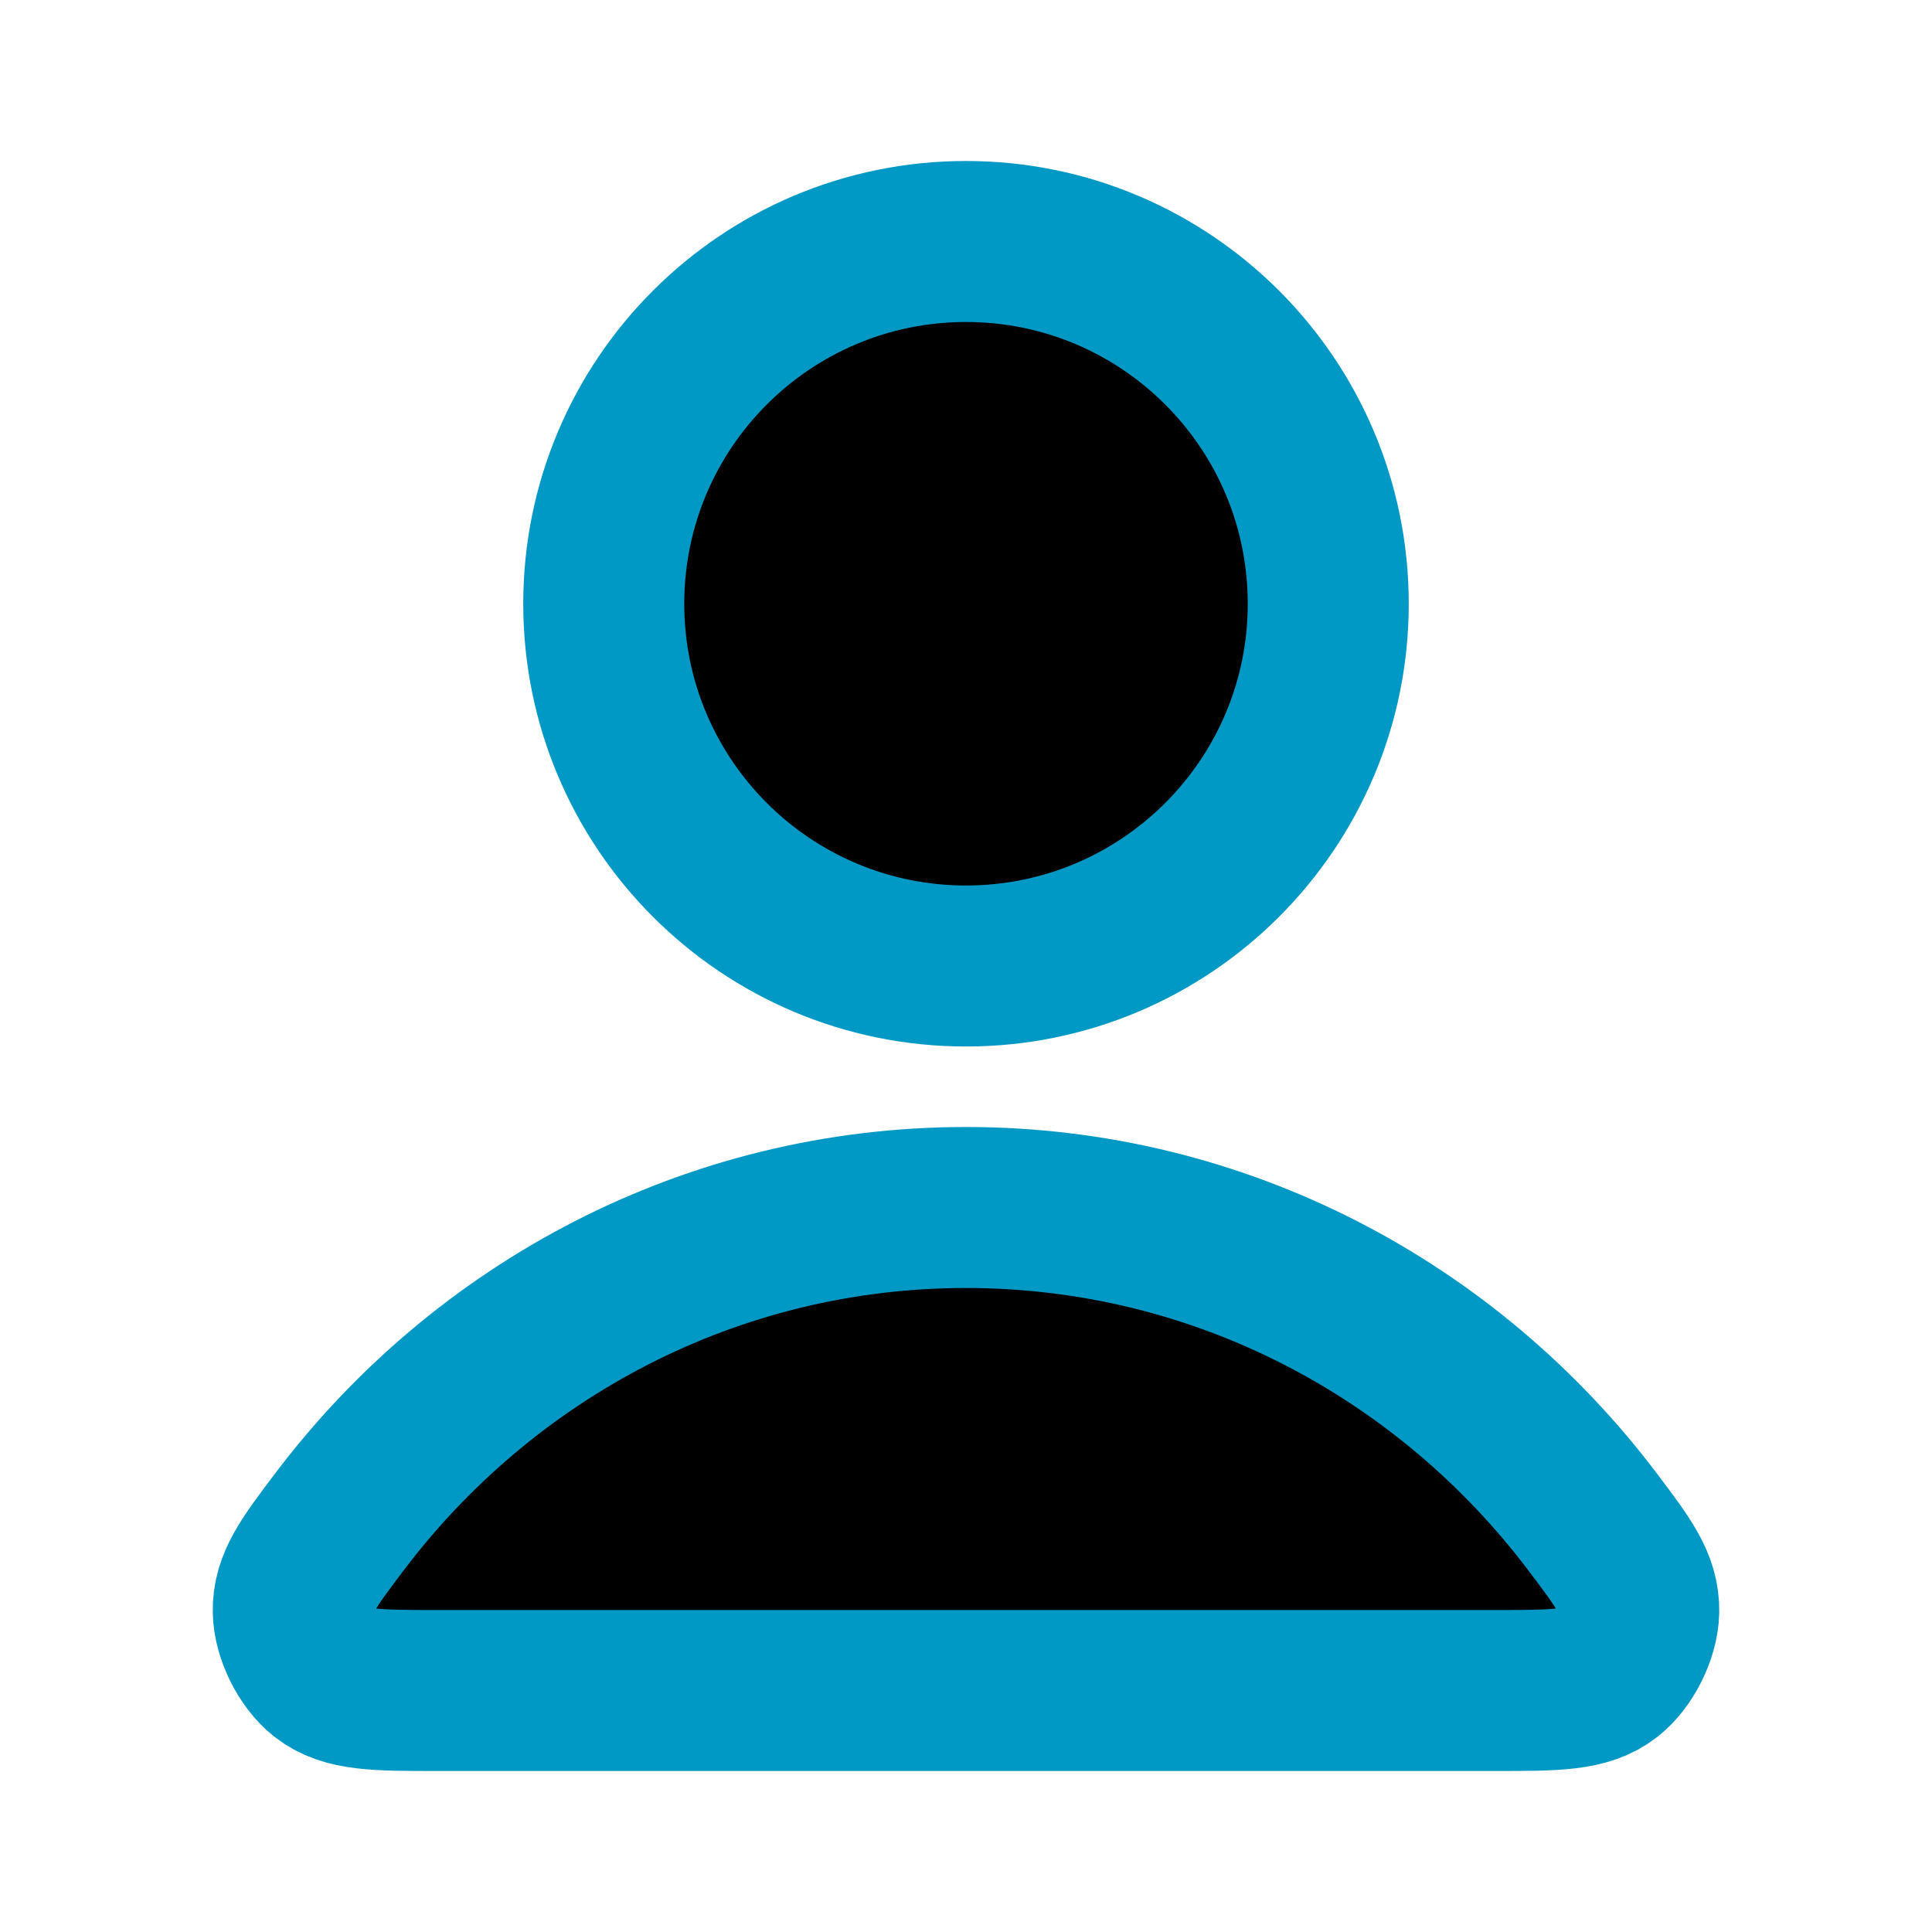
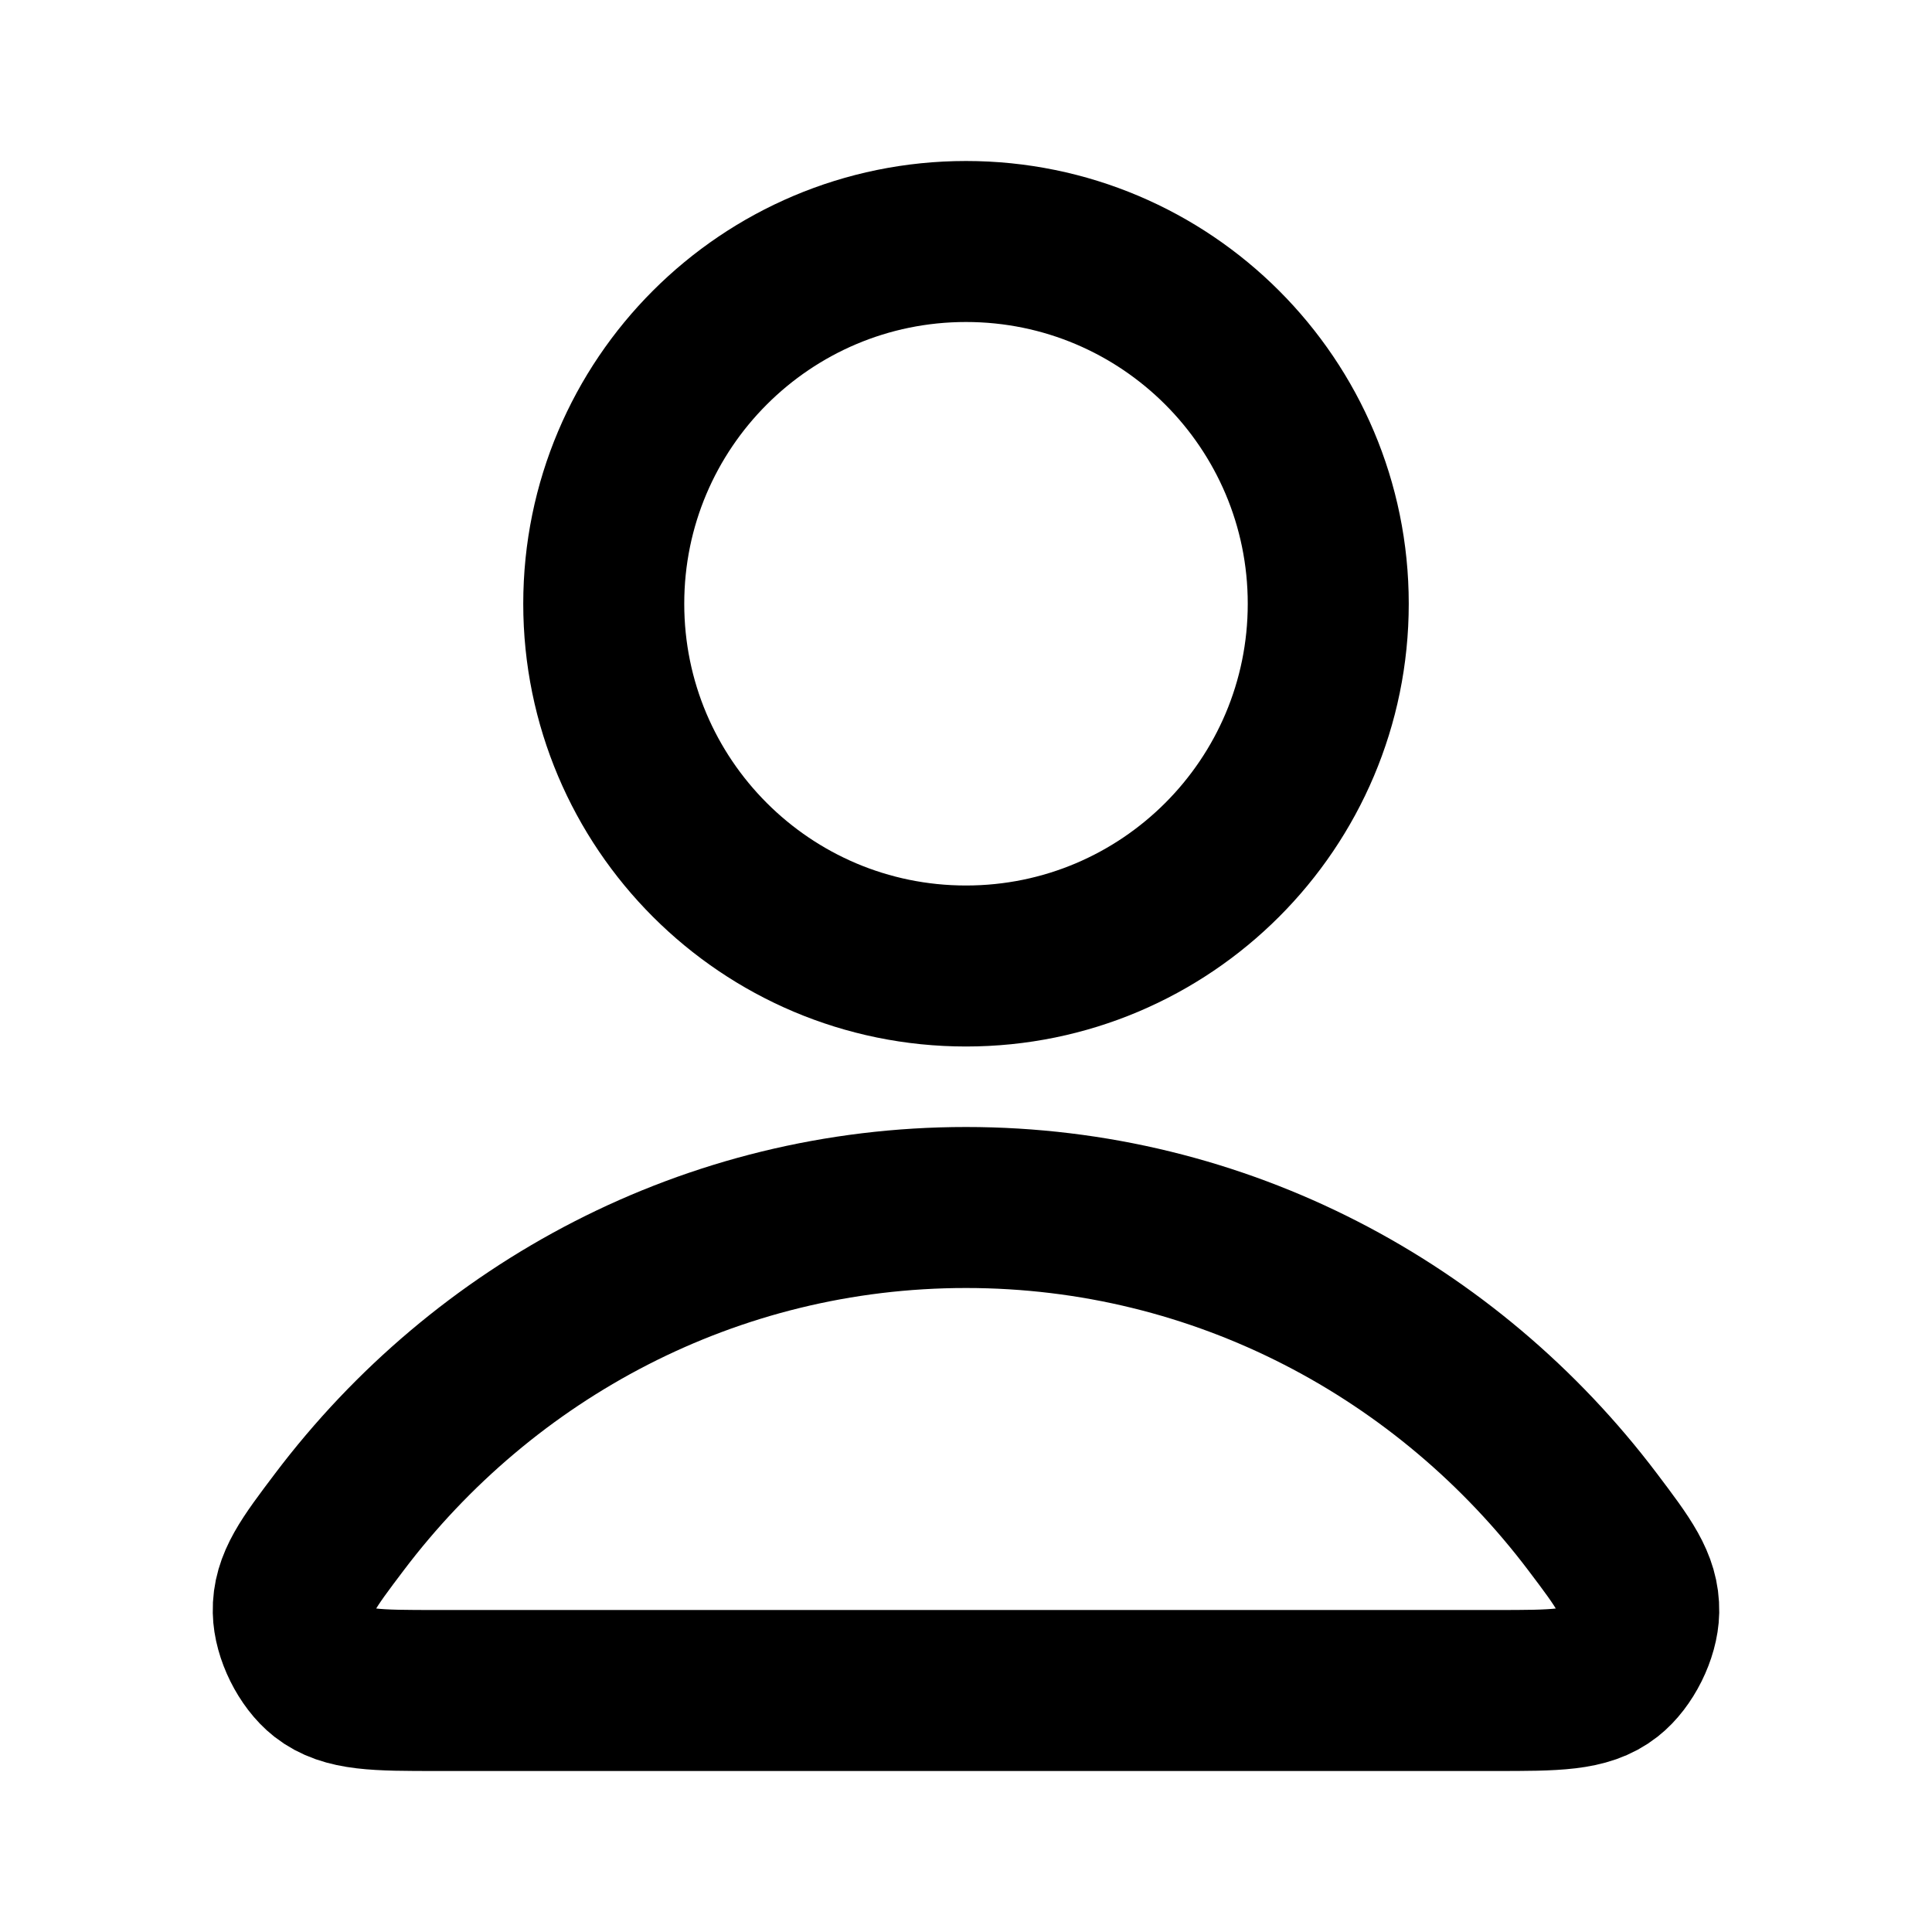
<svg xmlns="http://www.w3.org/2000/svg" width="24" height="24" viewBox="0 0 24 24" fill="none">
-   <path d="M12 15C8.83 15 6.011 16.531 4.216 18.906C3.83 19.417 3.636 19.673 3.643 20.018C3.648 20.285 3.815 20.622 4.025 20.787C4.297 21 4.674 21 5.427 21H18.573C19.326 21 19.703 21 19.974 20.787C20.184 20.622 20.352 20.285 20.357 20.018C20.363 19.673 20.17 19.417 19.784 18.906C17.989 16.531 15.17 15 12 15Z" stroke="#0098C5" stroke-width="2" stroke-linecap="round" stroke-linejoin="round" fill="currentColor" />
-   <path d="M12 12C14.485 12 16.5 9.985 16.5 7.5C16.5 5.015 14.485 3 12 3C9.515 3 7.5 5.015 7.5 7.5C7.5 9.985 9.515 12 12 12Z" stroke="#0098C5" stroke-width="2" stroke-linecap="round" stroke-linejoin="round" fill="currentColor" />
+   <path d="M12 15C8.83 15 6.011 16.531 4.216 18.906C3.83 19.417 3.636 19.673 3.643 20.018C3.648 20.285 3.815 20.622 4.025 20.787C4.297 21 4.674 21 5.427 21H18.573C19.326 21 19.703 21 19.974 20.787C20.184 20.622 20.352 20.285 20.357 20.018C20.363 19.673 20.17 19.417 19.784 18.906C17.989 16.531 15.17 15 12 15Z" stroke="currentColor" stroke-width="2" stroke-linecap="round" stroke-linejoin="round" fill="none" />
+   <path d="M12 12C14.485 12 16.5 9.985 16.5 7.5C16.5 5.015 14.485 3 12 3C9.515 3 7.5 5.015 7.5 7.5C7.5 9.985 9.515 12 12 12Z" stroke="currentColor" stroke-width="2" stroke-linecap="round" stroke-linejoin="round" fill="none" />
</svg>
